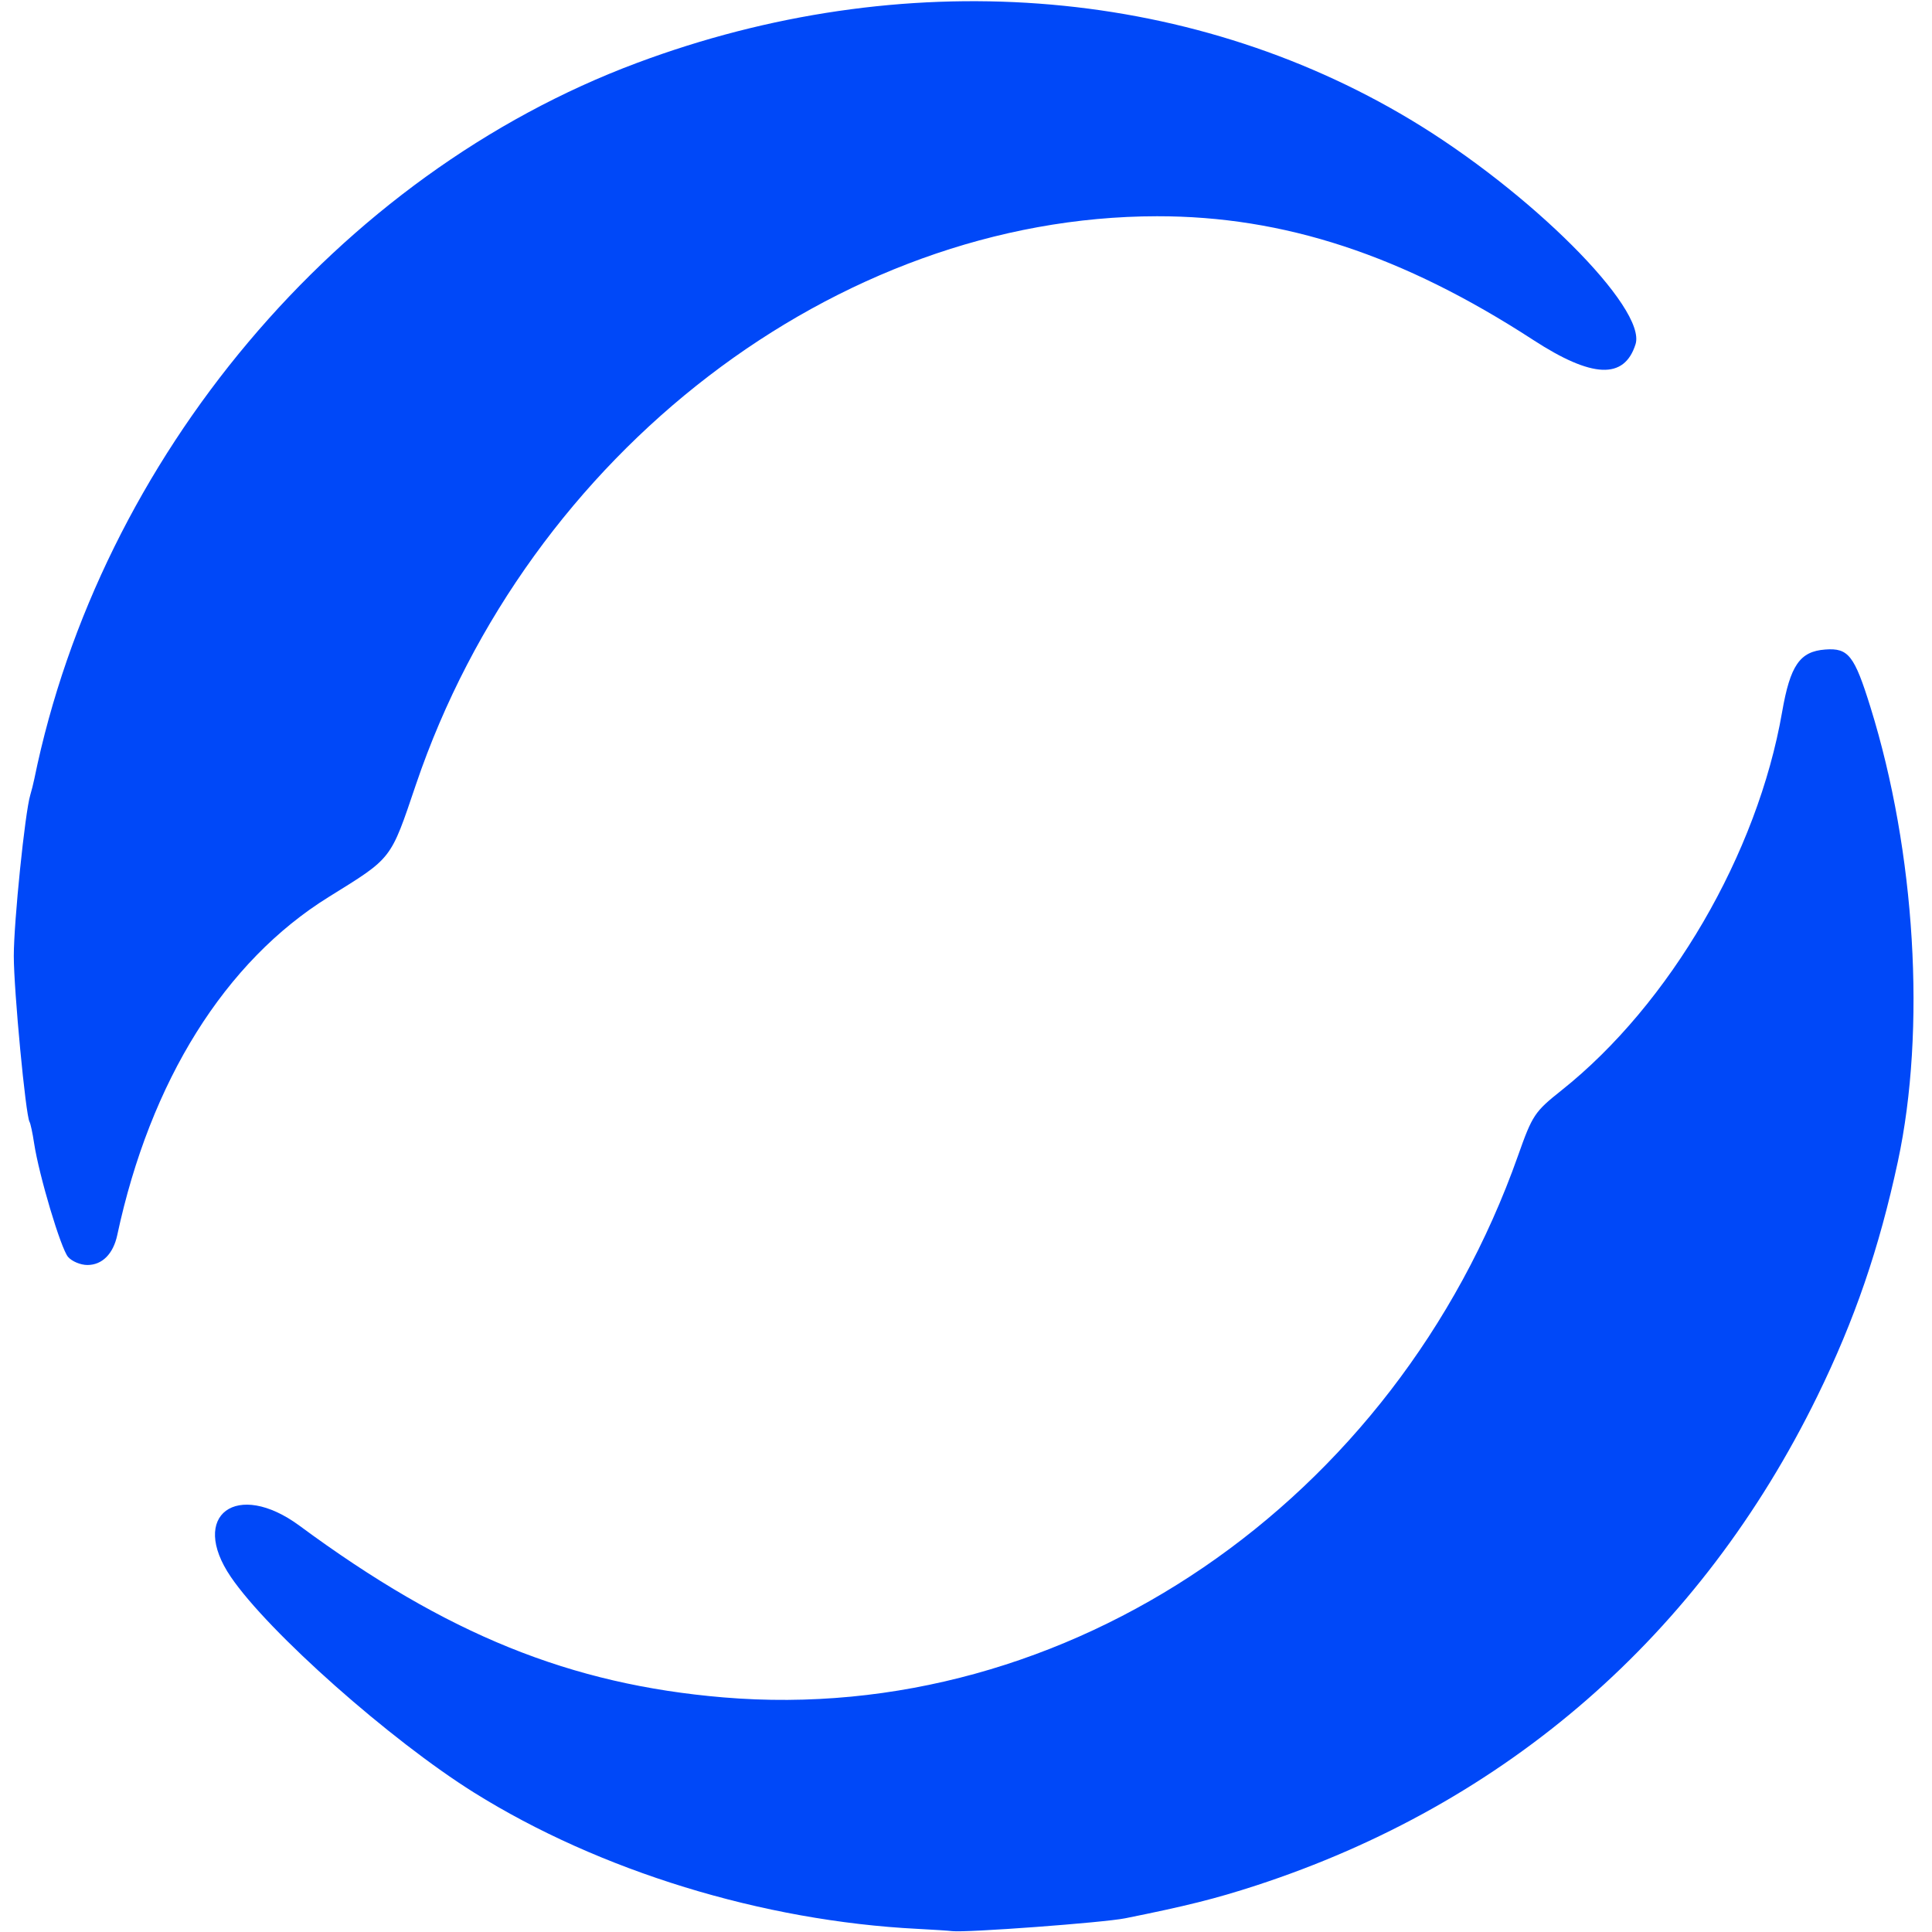
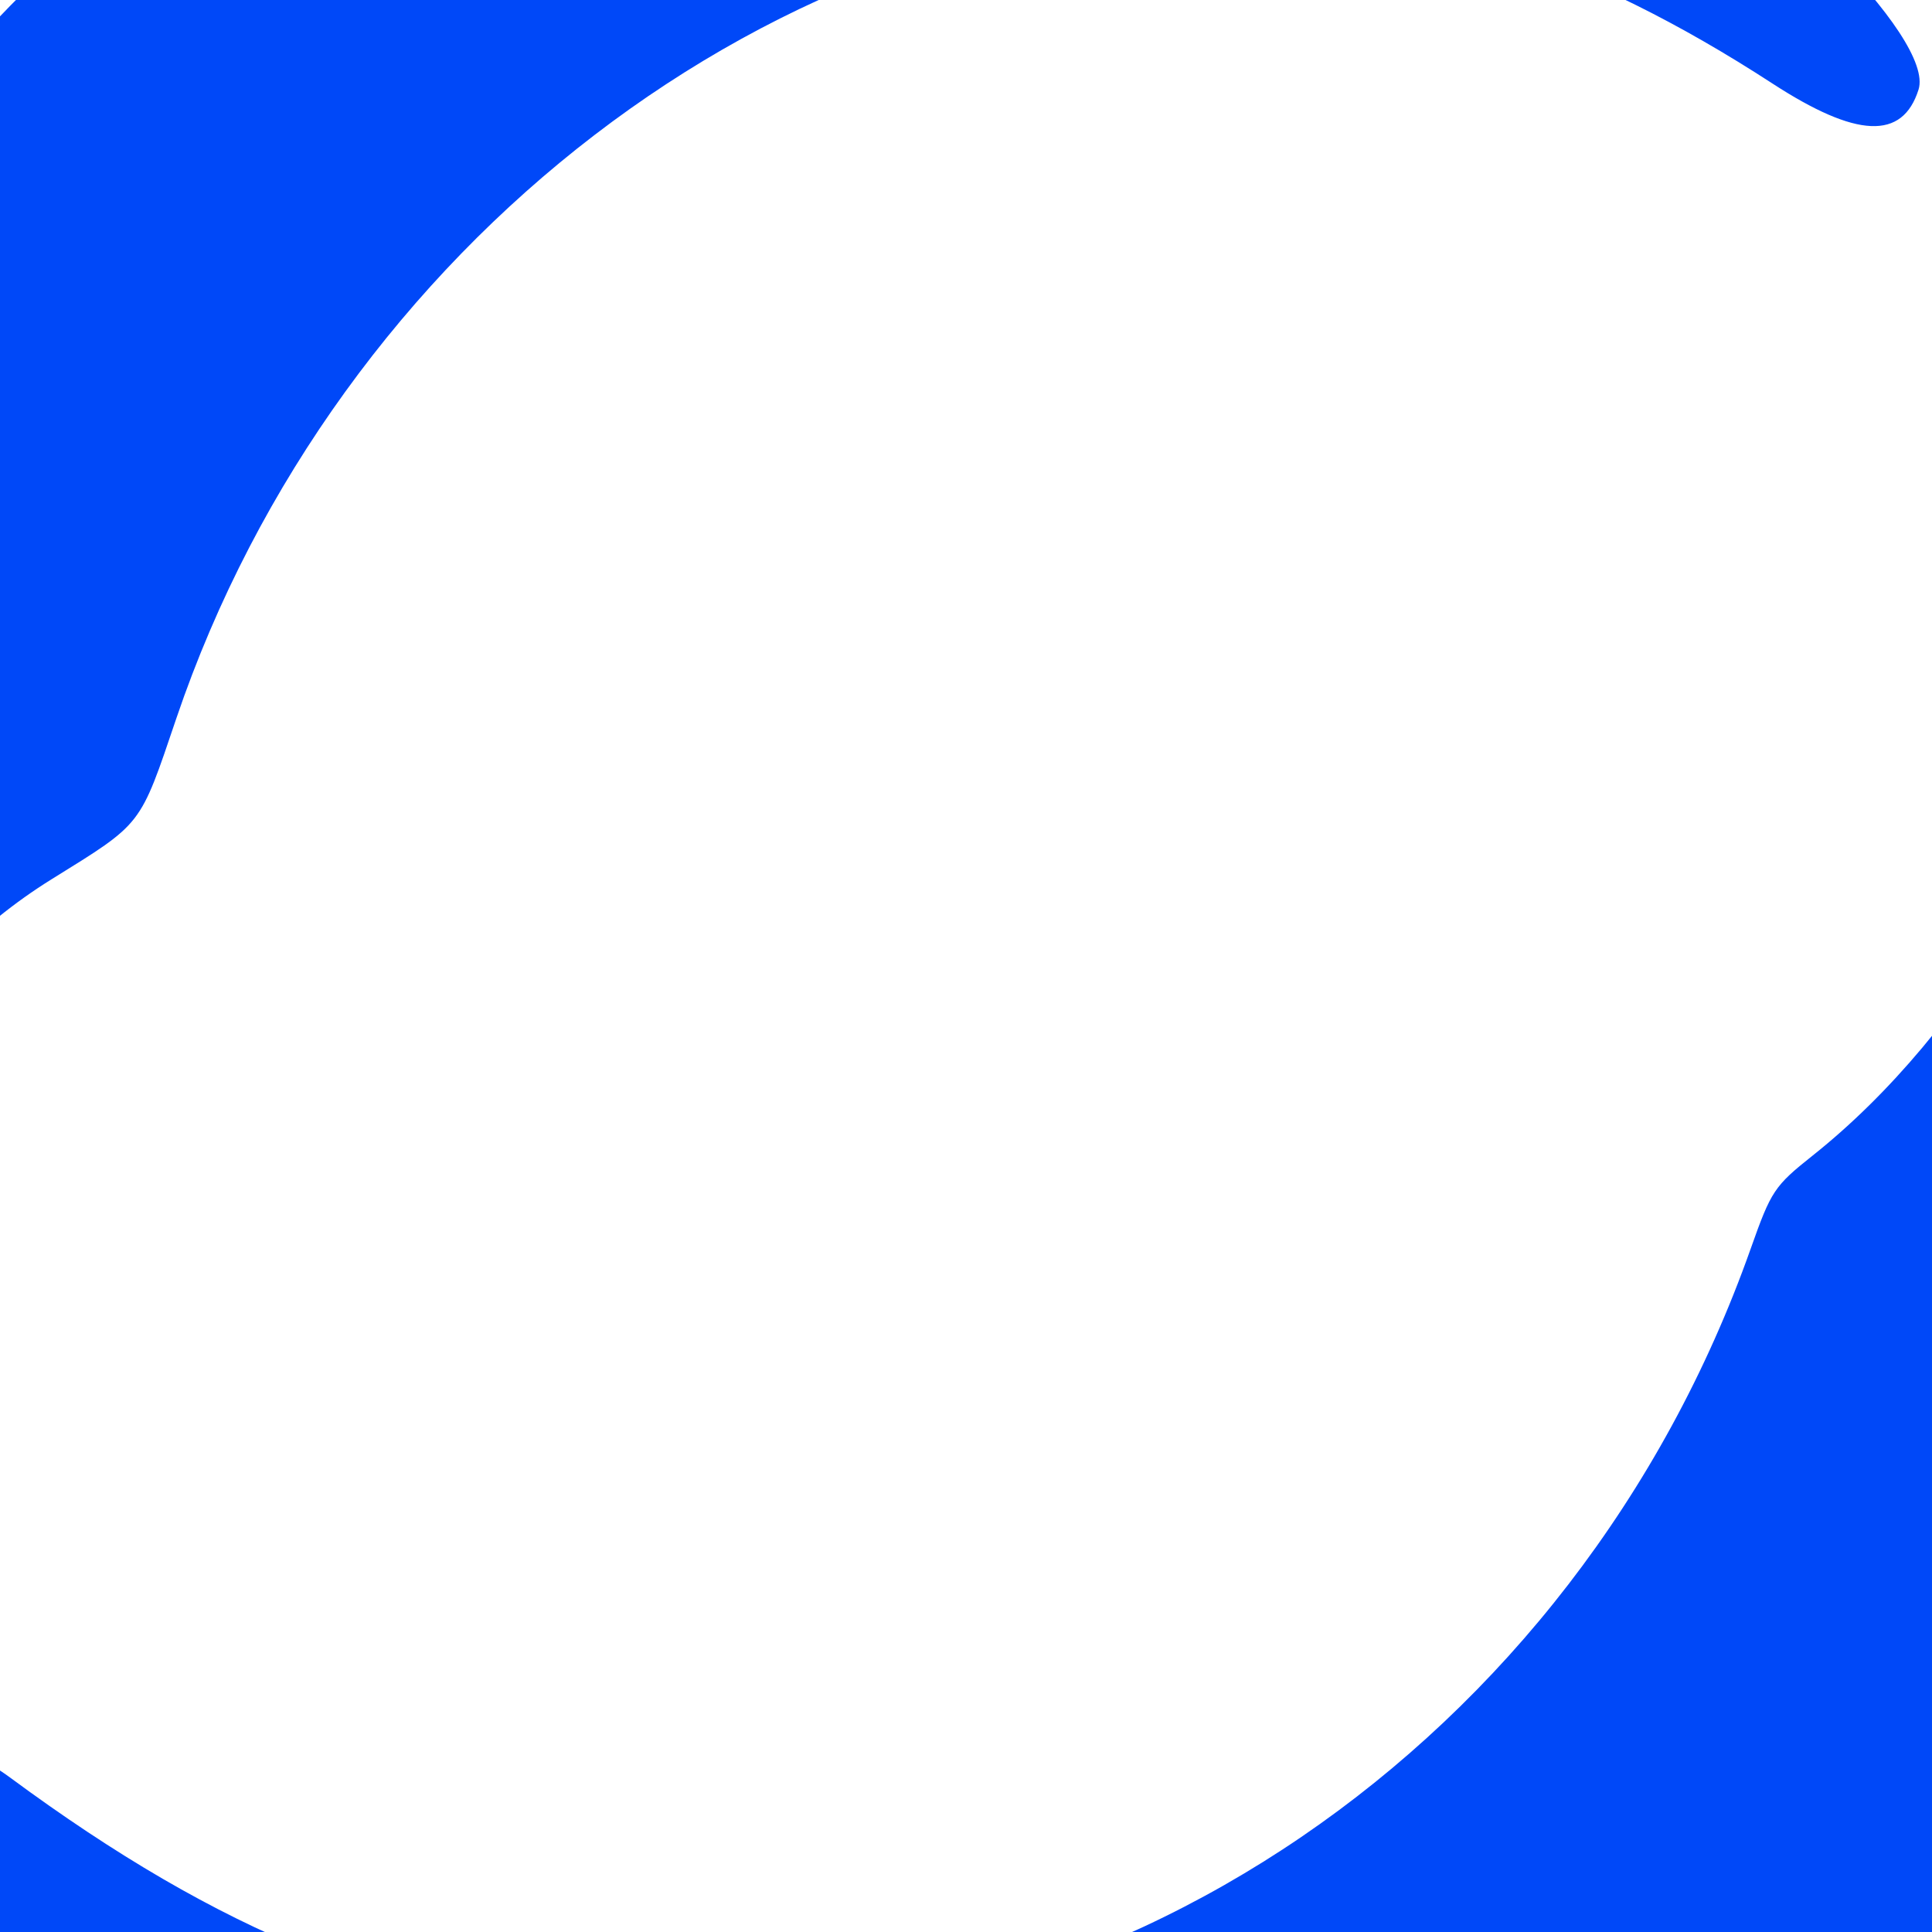
- <svg xmlns="http://www.w3.org/2000/svg" viewBox="0 0 420 420" fill="#0048f8">
+ <svg xmlns="http://www.w3.org/2000/svg" viewBox="63.6 61.2 294 294" fill="#0048f8">
  <path d="M199.50 419.32C165.80 417.62 130.30 406.72 103.05 389.69C84.87 378.32 58.37 354.83 50.19 342.82C41.03 329.38 51.48 321.61 65.14 331.70C97.11 355.31 124.02 366.20 157.27 369.00C231.92 375.29 303.35 326.59 330.01 251.22C333.13 242.40 333.60 241.69 339.46 237.03C363.02 218.29 382.07 185.60 387.42 154.76C389.18 144.63 391.27 141.61 396.79 141.20C401.82 140.82 403.12 142.47 406.62 153.73C416.41 185.17 418.74 223.82 412.58 252.50C408.51 271.43 403.20 286.91 395.08 303.50C369.68 355.41 327.57 392.11 273.00 409.91C264.29 412.75 257.90 414.35 244.61 417.02C239.87 417.97 210.03 420.18 207.00 419.81C206.18 419.71 202.80 419.49 199.50 419.32ZM14.80 273.25C13.23 271.44 8.48 255.54 7.41 248.50C7.08 246.30 6.63 244.22 6.42 243.88C5.58 242.51 3.00 215.29 3.00 207.82C3.00 200.40 5.43 176.63 6.58 172.83C6.86 171.91 7.25 170.34 7.46 169.33C21.78 99.41 73.54 37.92 138.50 13.67C196.10 -7.84 257.82 -3.30 306.68 26.04C332.56 41.58 358.03 67.02 355.55 74.84C353.11 82.54 346.13 82.24 333.29 73.89C304.94 55.47 279.13 46.98 251.53 47.01C181.90 47.08 114.89 98.46 90.44 170.50C84.82 187.08 85.38 186.35 71.45 195.00C48.92 208.99 32.67 234.97 25.49 268.50C24.61 272.60 22.21 275.00 19.00 275.00C17.52 275.00 15.63 274.21 14.80 273.25Z" />
</svg>
